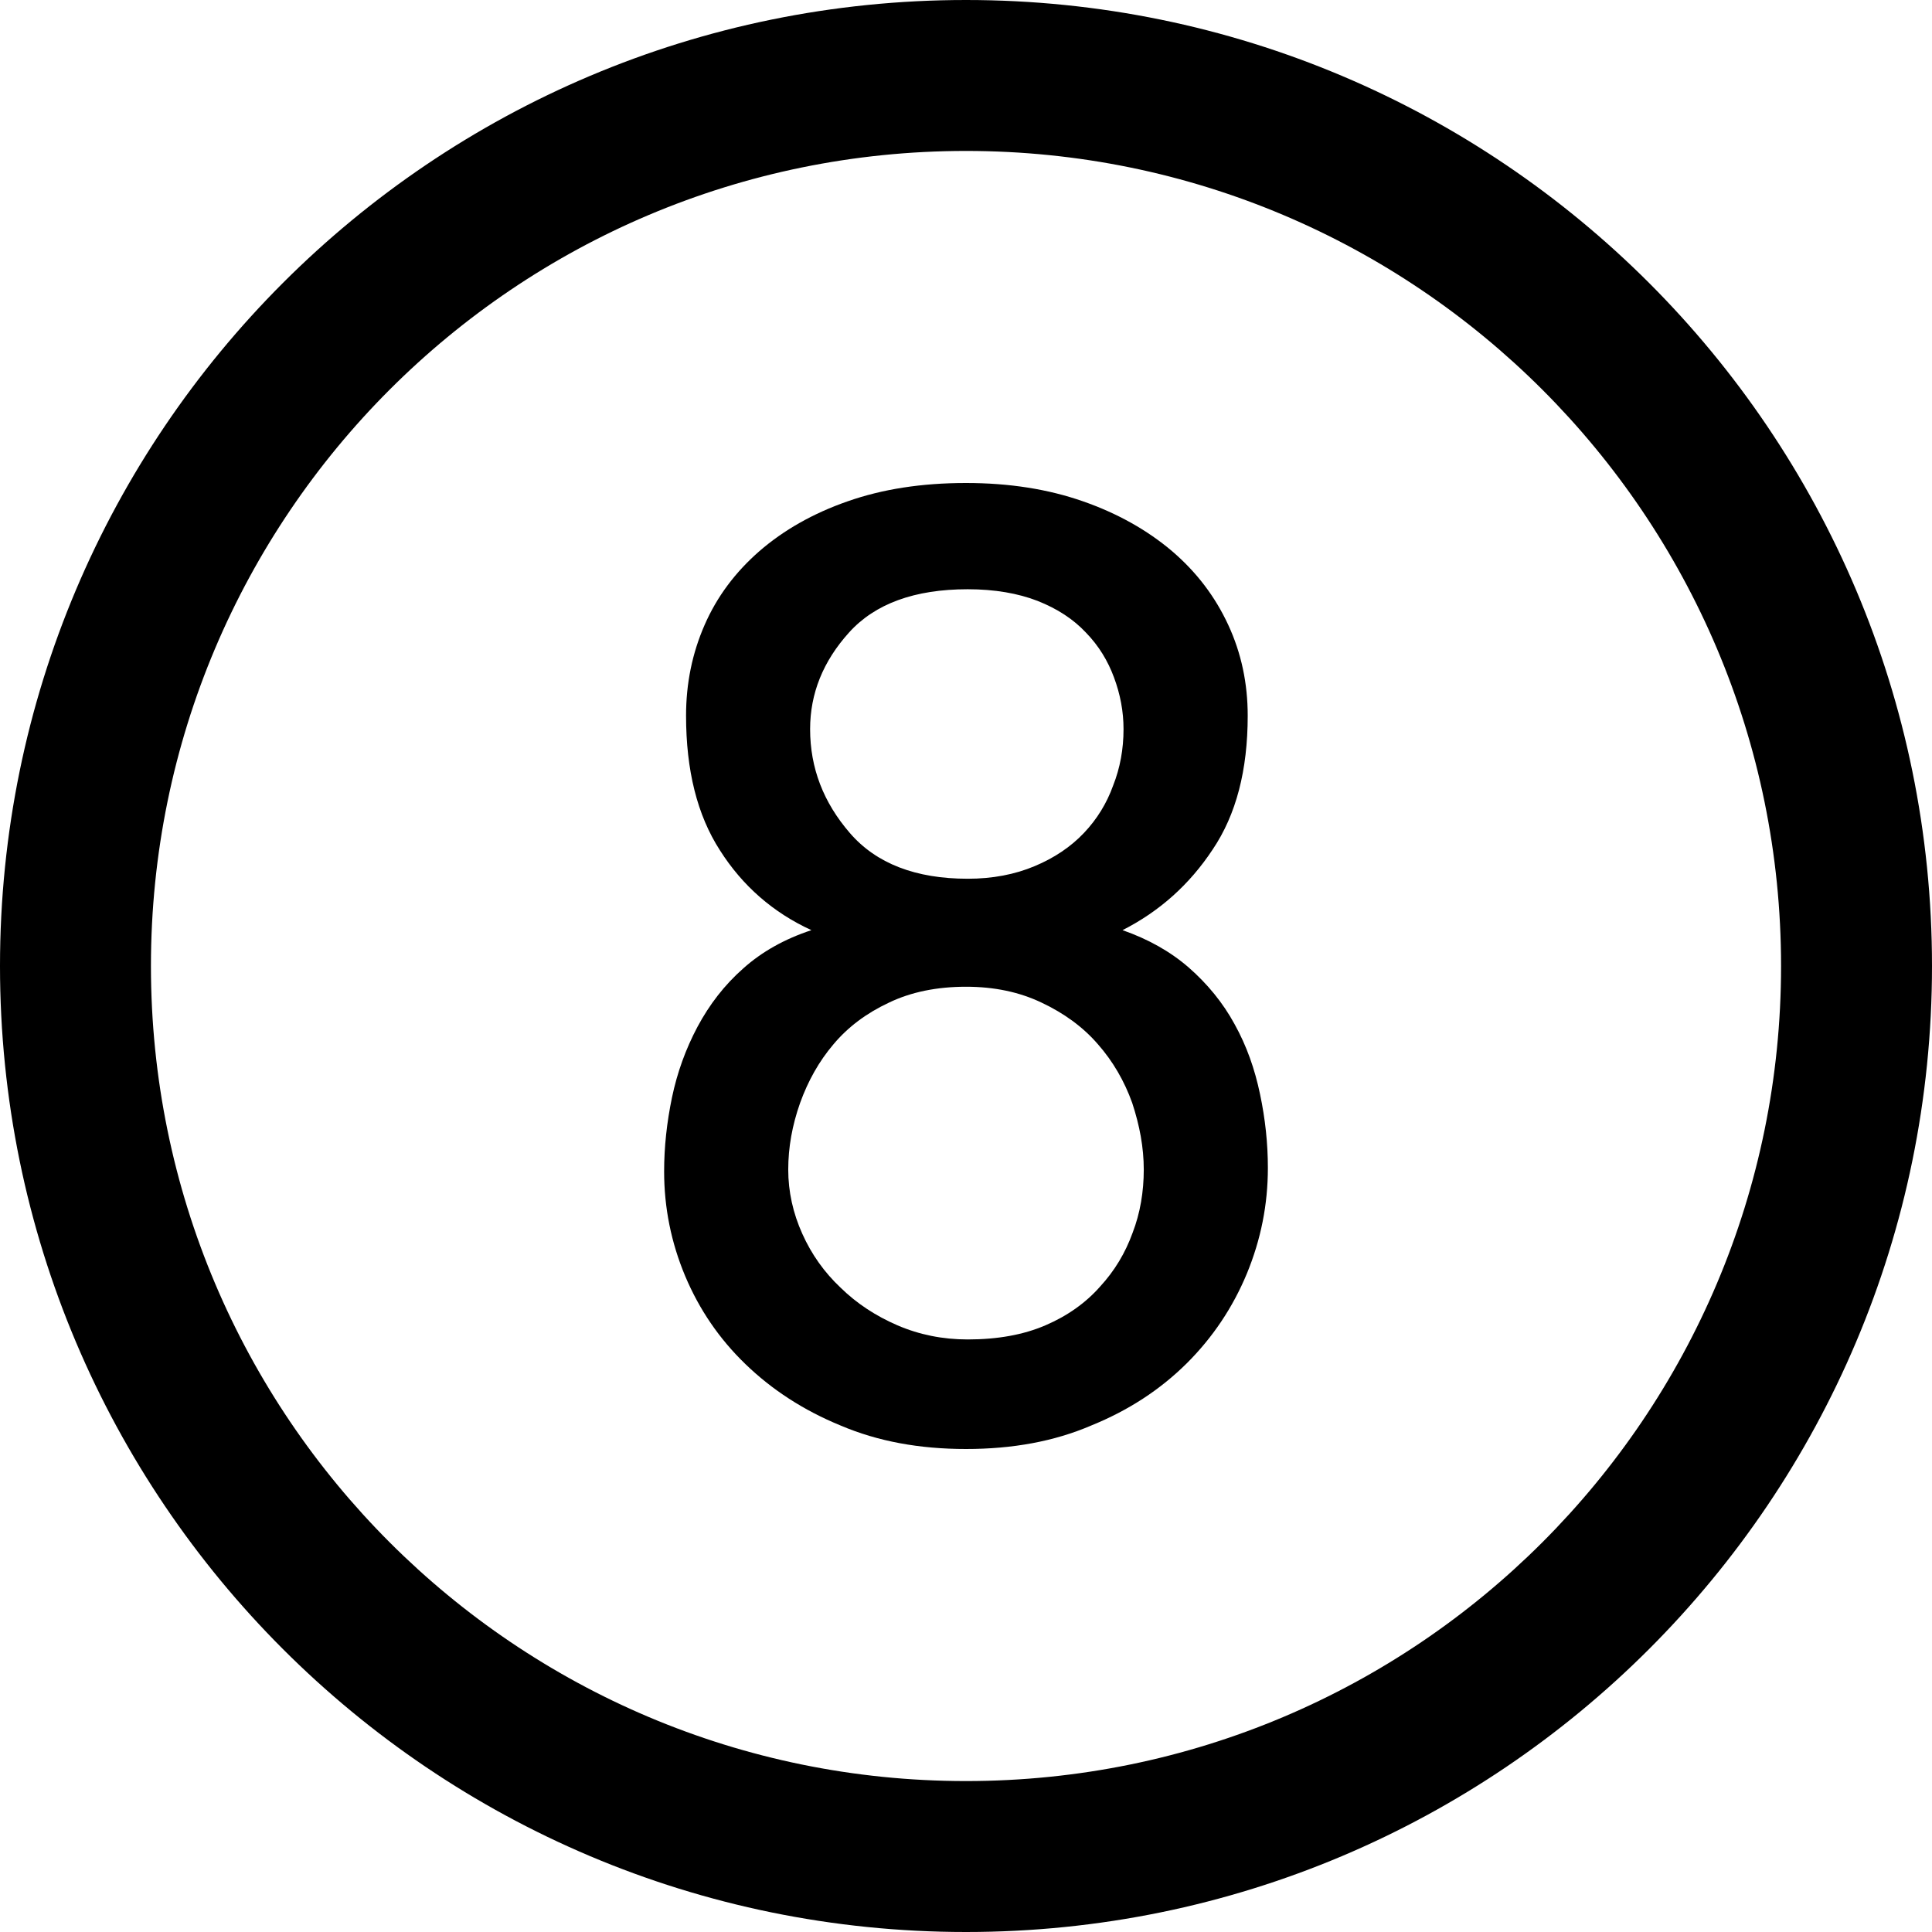
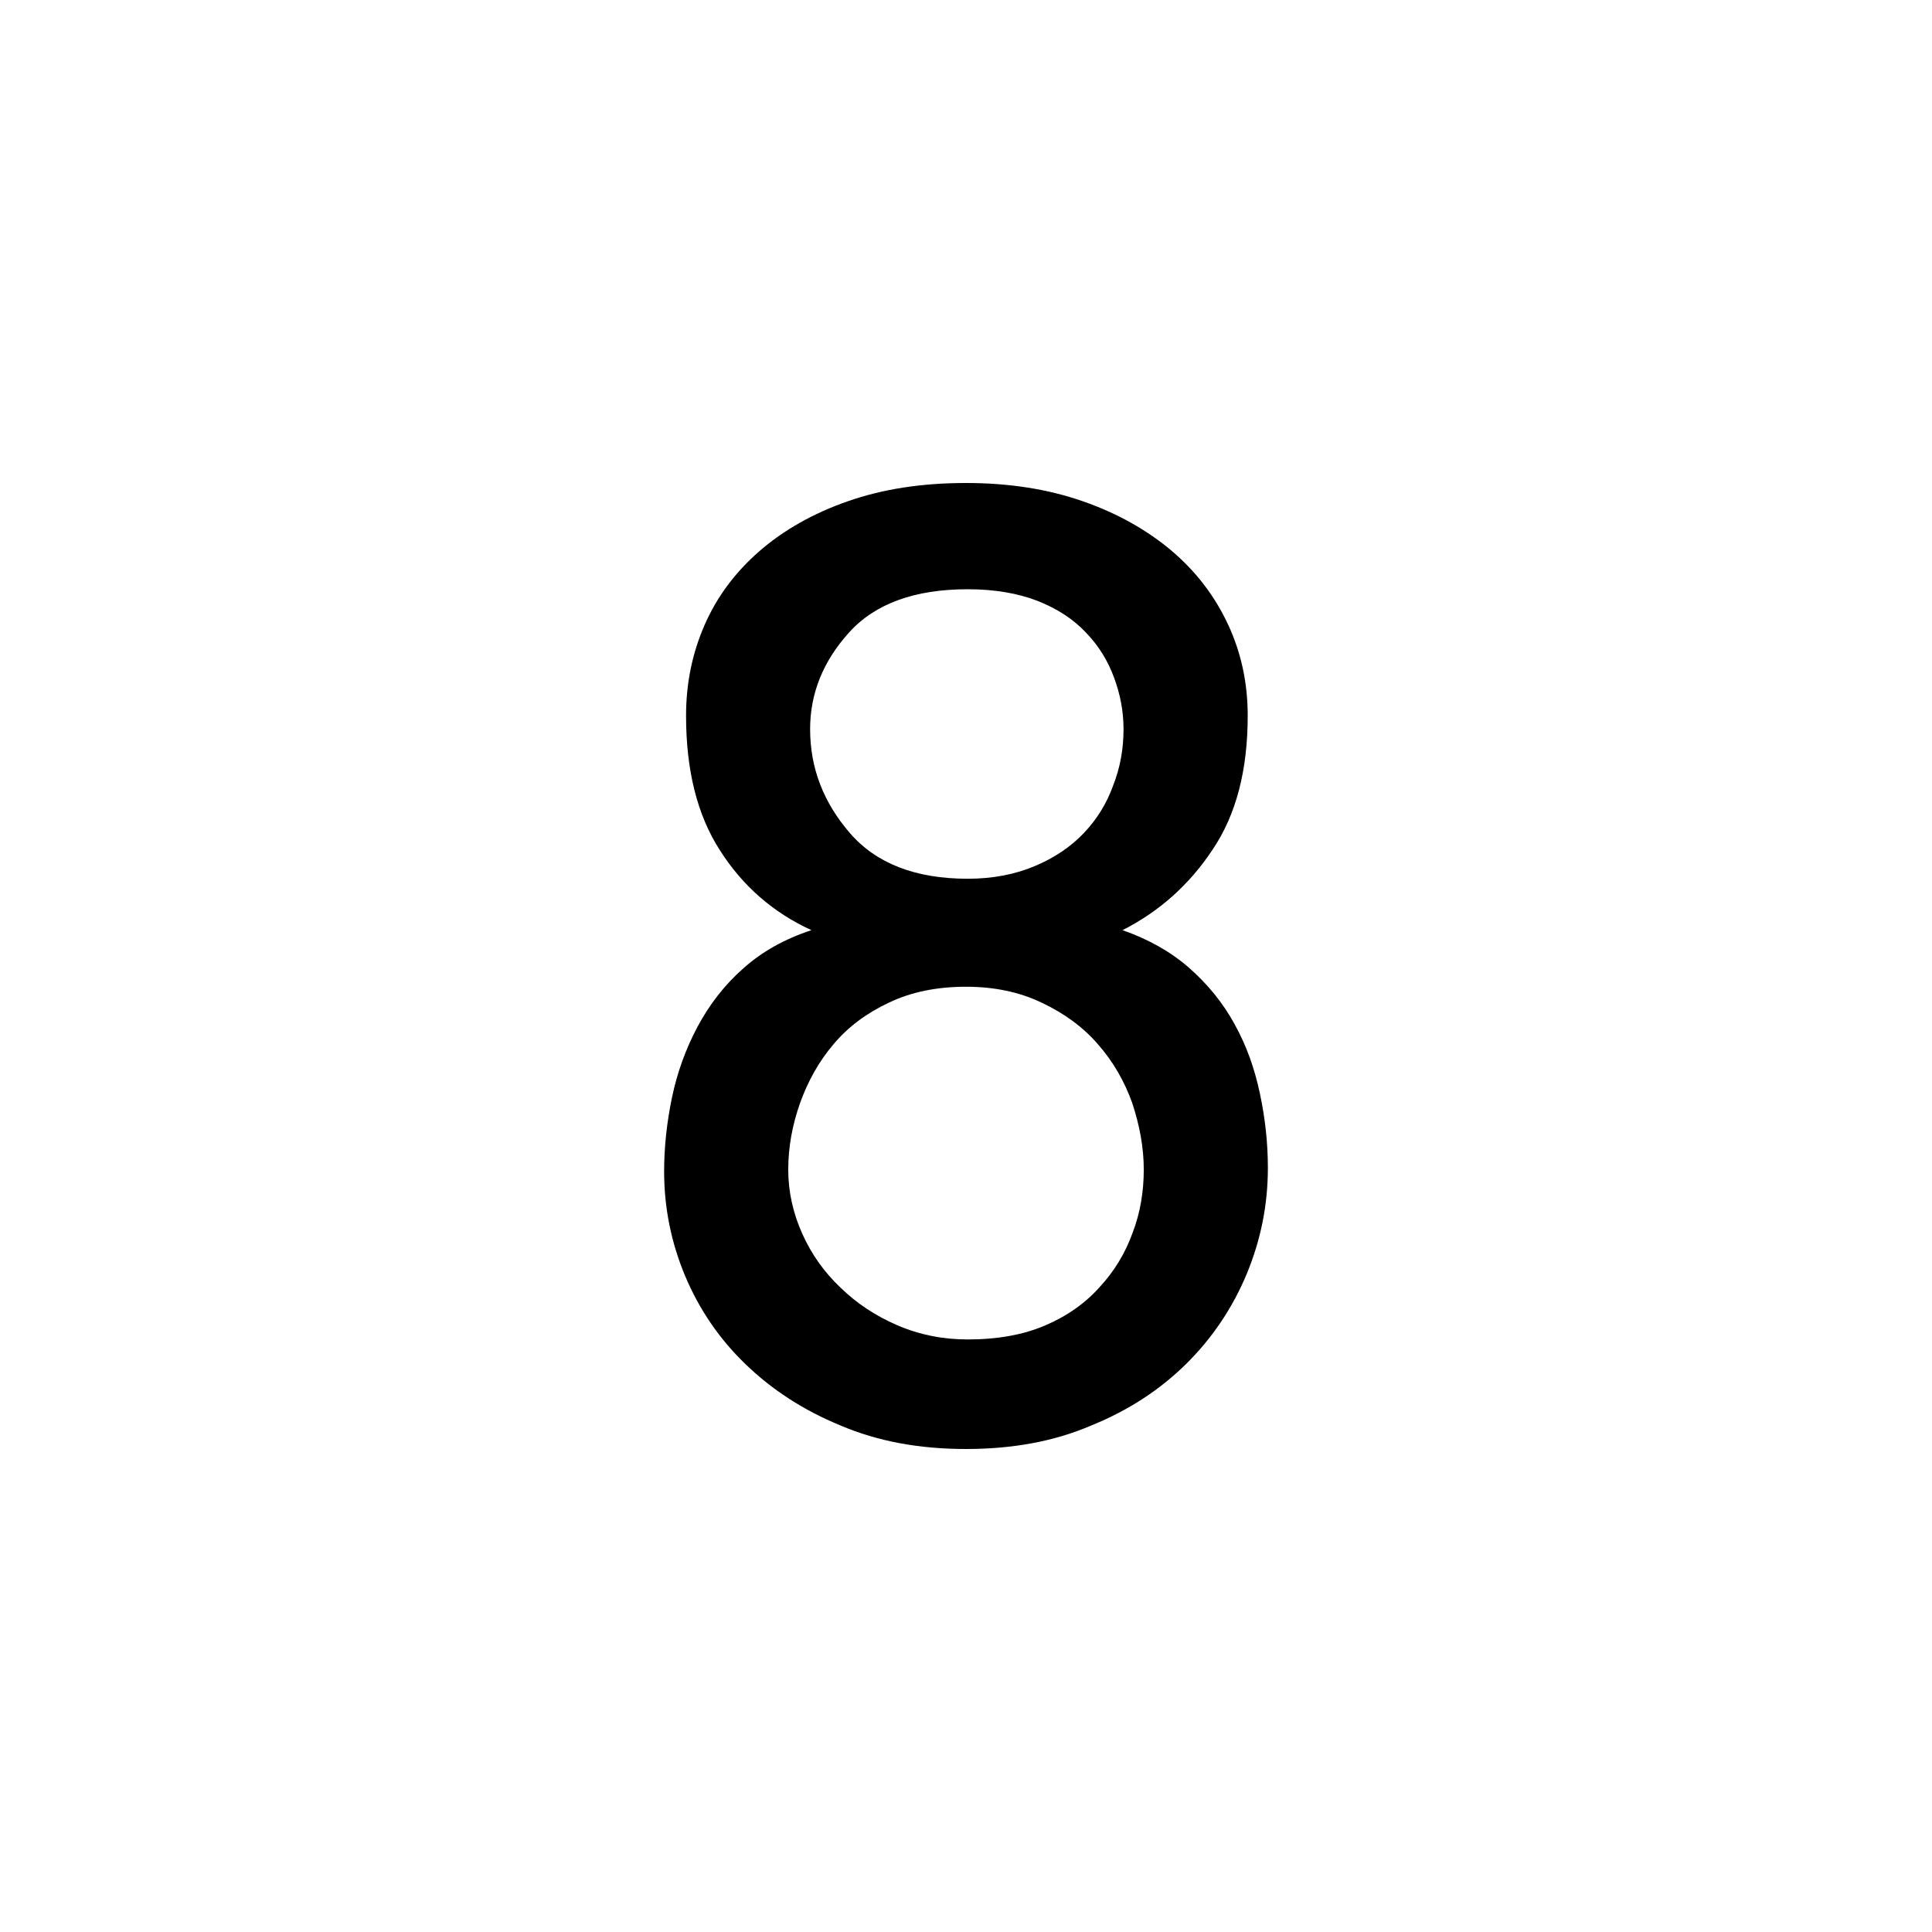
<svg xmlns="http://www.w3.org/2000/svg" version="1.1" id="Capa_1" x="0px" y="0px" width="512px" height="512px" viewBox="0 0 512 512" style="enable-background:new 0 0 512 512;" xml:space="preserve">
-   <g>
-     <g>
-       <path d="M256,0C114.609,0,0,114.609,0,256c0,141.391,114.609,256,256,256c141.391,0,256-114.609,256-256    C512,114.609,397.391,0,256,0z M256,472c-119.297,0-216-96.703-216-216S136.703,40,256,40s216,96.703,216,216S375.297,472,256,472    z" />
-       <path d="M327.172,271.406c-3.094-5.688-7.219-10.688-12.141-15c-4.892-4.25-10.75-7.531-17.547-9.906    c9.812-4.984,17.766-12.109,23.875-21.359c6.25-9.266,9.297-21.047,9.297-35.484c0-8.516-1.672-16.516-5.142-24.016    c-3.469-7.5-8.391-14.016-14.938-19.609c-6.547-5.547-14.453-10-23.562-13.172C277.781,129.625,267.453,128,256,128    c-11.766,0-22.172,1.625-31.375,4.859c-9.125,3.172-16.938,7.625-23.344,13.172c-6.422,5.594-11.297,12.109-14.562,19.609    c-3.281,7.5-4.906,15.5-4.906,24.016c0,14.438,2.938,26.344,9,35.719c5.953,9.375,14.078,16.484,24.219,21.125    c-7.188,2.375-13.156,5.75-18.062,10.141c-4.984,4.392-8.969,9.578-12.125,15.469c-3.125,5.875-5.375,12.125-6.75,18.673    c-1.391,6.688-2.094,13.202-2.094,19.672c0,9.594,1.859,18.844,5.594,27.75c3.703,8.78,8.969,16.562,15.969,23.312    c6.984,6.75,15.375,12.234,25.219,16.267C232.656,381.984,243.656,384,256,384s23.391-2.016,33.172-6.219    c9.938-4.031,18.344-9.547,25.344-16.5c6.845-6.812,12.203-14.797,15.922-23.781c3.703-8.984,5.562-18.266,5.562-27.984    c0-6.483-0.688-12.983-2.078-19.547C332.531,283.297,330.375,277.172,327.172,271.406z M214.688,193.234    c0-9.453,3.422-17.969,10.312-25.609c6.875-7.625,17.375-11.469,31.453-11.469c7.141,0,13.328,1.078,18.531,3.094    c5.281,2.094,9.5,4.875,12.781,8.375c3.422,3.516,5.827,7.5,7.452,11.891c1.656,4.453,2.531,8.984,2.531,13.719    c0,5.266-0.906,10.266-2.75,14.922c-1.688,4.719-4.281,8.938-7.75,12.594s-7.844,6.609-13.047,8.781    c-5.267,2.219-11.188,3.344-17.75,3.344c-13.766,0-24.234-4.016-31.234-12.125C218.203,212.641,214.688,203.5,214.688,193.234z     M300.141,326.734c-1.906,5.266-4.733,10.031-8.656,14.281c-3.766,4.266-8.625,7.719-14.422,10.202    c-5.78,2.5-12.655,3.75-20.608,3.75c-6.641,0-12.828-1.25-18.641-3.75c-5.734-2.483-10.75-5.766-15.047-9.969    c-4.297-4.047-7.688-8.797-10.141-14.267c-2.469-5.469-3.734-11.188-3.734-17c0-5.938,1.047-11.75,3.141-17.688    c2.094-5.812,5-11.031,8.859-15.562c3.859-4.594,8.734-8.233,14.672-11.016c5.875-2.828,12.75-4.219,20.438-4.219    c7.469,0,14.125,1.391,20.047,4.219c5.892,2.781,10.938,6.422,14.906,11.016c3.983,4.531,7.016,9.75,9.094,15.562    c1.953,5.938,3.062,11.75,3.062,17.688C303.109,315.797,302.172,321.484,300.141,326.734z" />
-     </g>
-   </g>
-   <g>
- </g>
-   <g>
- </g>
-   <g>
- </g>
-   <g>
- </g>
-   <g>
- </g>
-   <g>
- </g>
-   <g>
- </g>
-   <g>
- </g>
-   <g>
- </g>
-   <g>
- </g>
-   <g>
- </g>
-   <g>
- </g>
-   <g>
- </g>
-   <g>
- </g>
-   <g>
- </g>
+   <path d="M327.172,271.406c-3.094-5.688-7.219-10.688-12.141-15c-4.892-4.25-10.75-7.531-17.547-9.906    c9.812-4.984,17.766-12.109,23.875-21.359c6.25-9.266,9.297-21.047,9.297-35.484c0-8.516-1.672-16.516-5.142-24.016    c-3.469-7.5-8.391-14.016-14.938-19.609c-6.547-5.547-14.453-10-23.562-13.172C277.781,129.625,267.453,128,256,128    c-11.766,0-22.172,1.625-31.375,4.859c-9.125,3.172-16.938,7.625-23.344,13.172c-6.422,5.594-11.297,12.109-14.562,19.609    c-3.281,7.5-4.906,15.5-4.906,24.016c0,14.438,2.938,26.344,9,35.719c5.953,9.375,14.078,16.484,24.219,21.125    c-7.188,2.375-13.156,5.75-18.062,10.141c-4.984,4.392-8.969,9.578-12.125,15.469c-3.125,5.875-5.375,12.125-6.75,18.673    c-1.391,6.688-2.094,13.202-2.094,19.672c0,9.594,1.859,18.844,5.594,27.75c3.703,8.78,8.969,16.562,15.969,23.312    c6.984,6.75,15.375,12.234,25.219,16.267C232.656,381.984,243.656,384,256,384s23.391-2.016,33.172-6.219    c9.938-4.031,18.344-9.547,25.344-16.5c6.845-6.812,12.203-14.797,15.922-23.781c3.703-8.984,5.562-18.266,5.562-27.984    c0-6.483-0.688-12.983-2.078-19.547C332.531,283.297,330.375,277.172,327.172,271.406z M214.688,193.234    c0-9.453,3.422-17.969,10.312-25.609c6.875-7.625,17.375-11.469,31.453-11.469c7.141,0,13.328,1.078,18.531,3.094    c5.281,2.094,9.5,4.875,12.781,8.375c3.422,3.516,5.827,7.5,7.452,11.891c1.656,4.453,2.531,8.984,2.531,13.719    c0,5.266-0.906,10.266-2.75,14.922c-1.688,4.719-4.281,8.938-7.75,12.594s-7.844,6.609-13.047,8.781    c-5.267,2.219-11.188,3.344-17.75,3.344c-13.766,0-24.234-4.016-31.234-12.125C218.203,212.641,214.688,203.5,214.688,193.234z     M300.141,326.734c-1.906,5.266-4.733,10.031-8.656,14.281c-3.766,4.266-8.625,7.719-14.422,10.202    c-5.78,2.5-12.655,3.75-20.608,3.75c-6.641,0-12.828-1.25-18.641-3.75c-5.734-2.483-10.75-5.766-15.047-9.969    c-4.297-4.047-7.688-8.797-10.141-14.267c-2.469-5.469-3.734-11.188-3.734-17c0-5.938,1.047-11.75,3.141-17.688    c2.094-5.812,5-11.031,8.859-15.562c3.859-4.594,8.734-8.233,14.672-11.016c5.875-2.828,12.75-4.219,20.438-4.219    c7.469,0,14.125,1.391,20.047,4.219c5.892,2.781,10.938,6.422,14.906,11.016c3.983,4.531,7.016,9.75,9.094,15.562    c1.953,5.938,3.062,11.75,3.062,17.688C303.109,315.797,302.172,321.484,300.141,326.734z" />
</svg>
